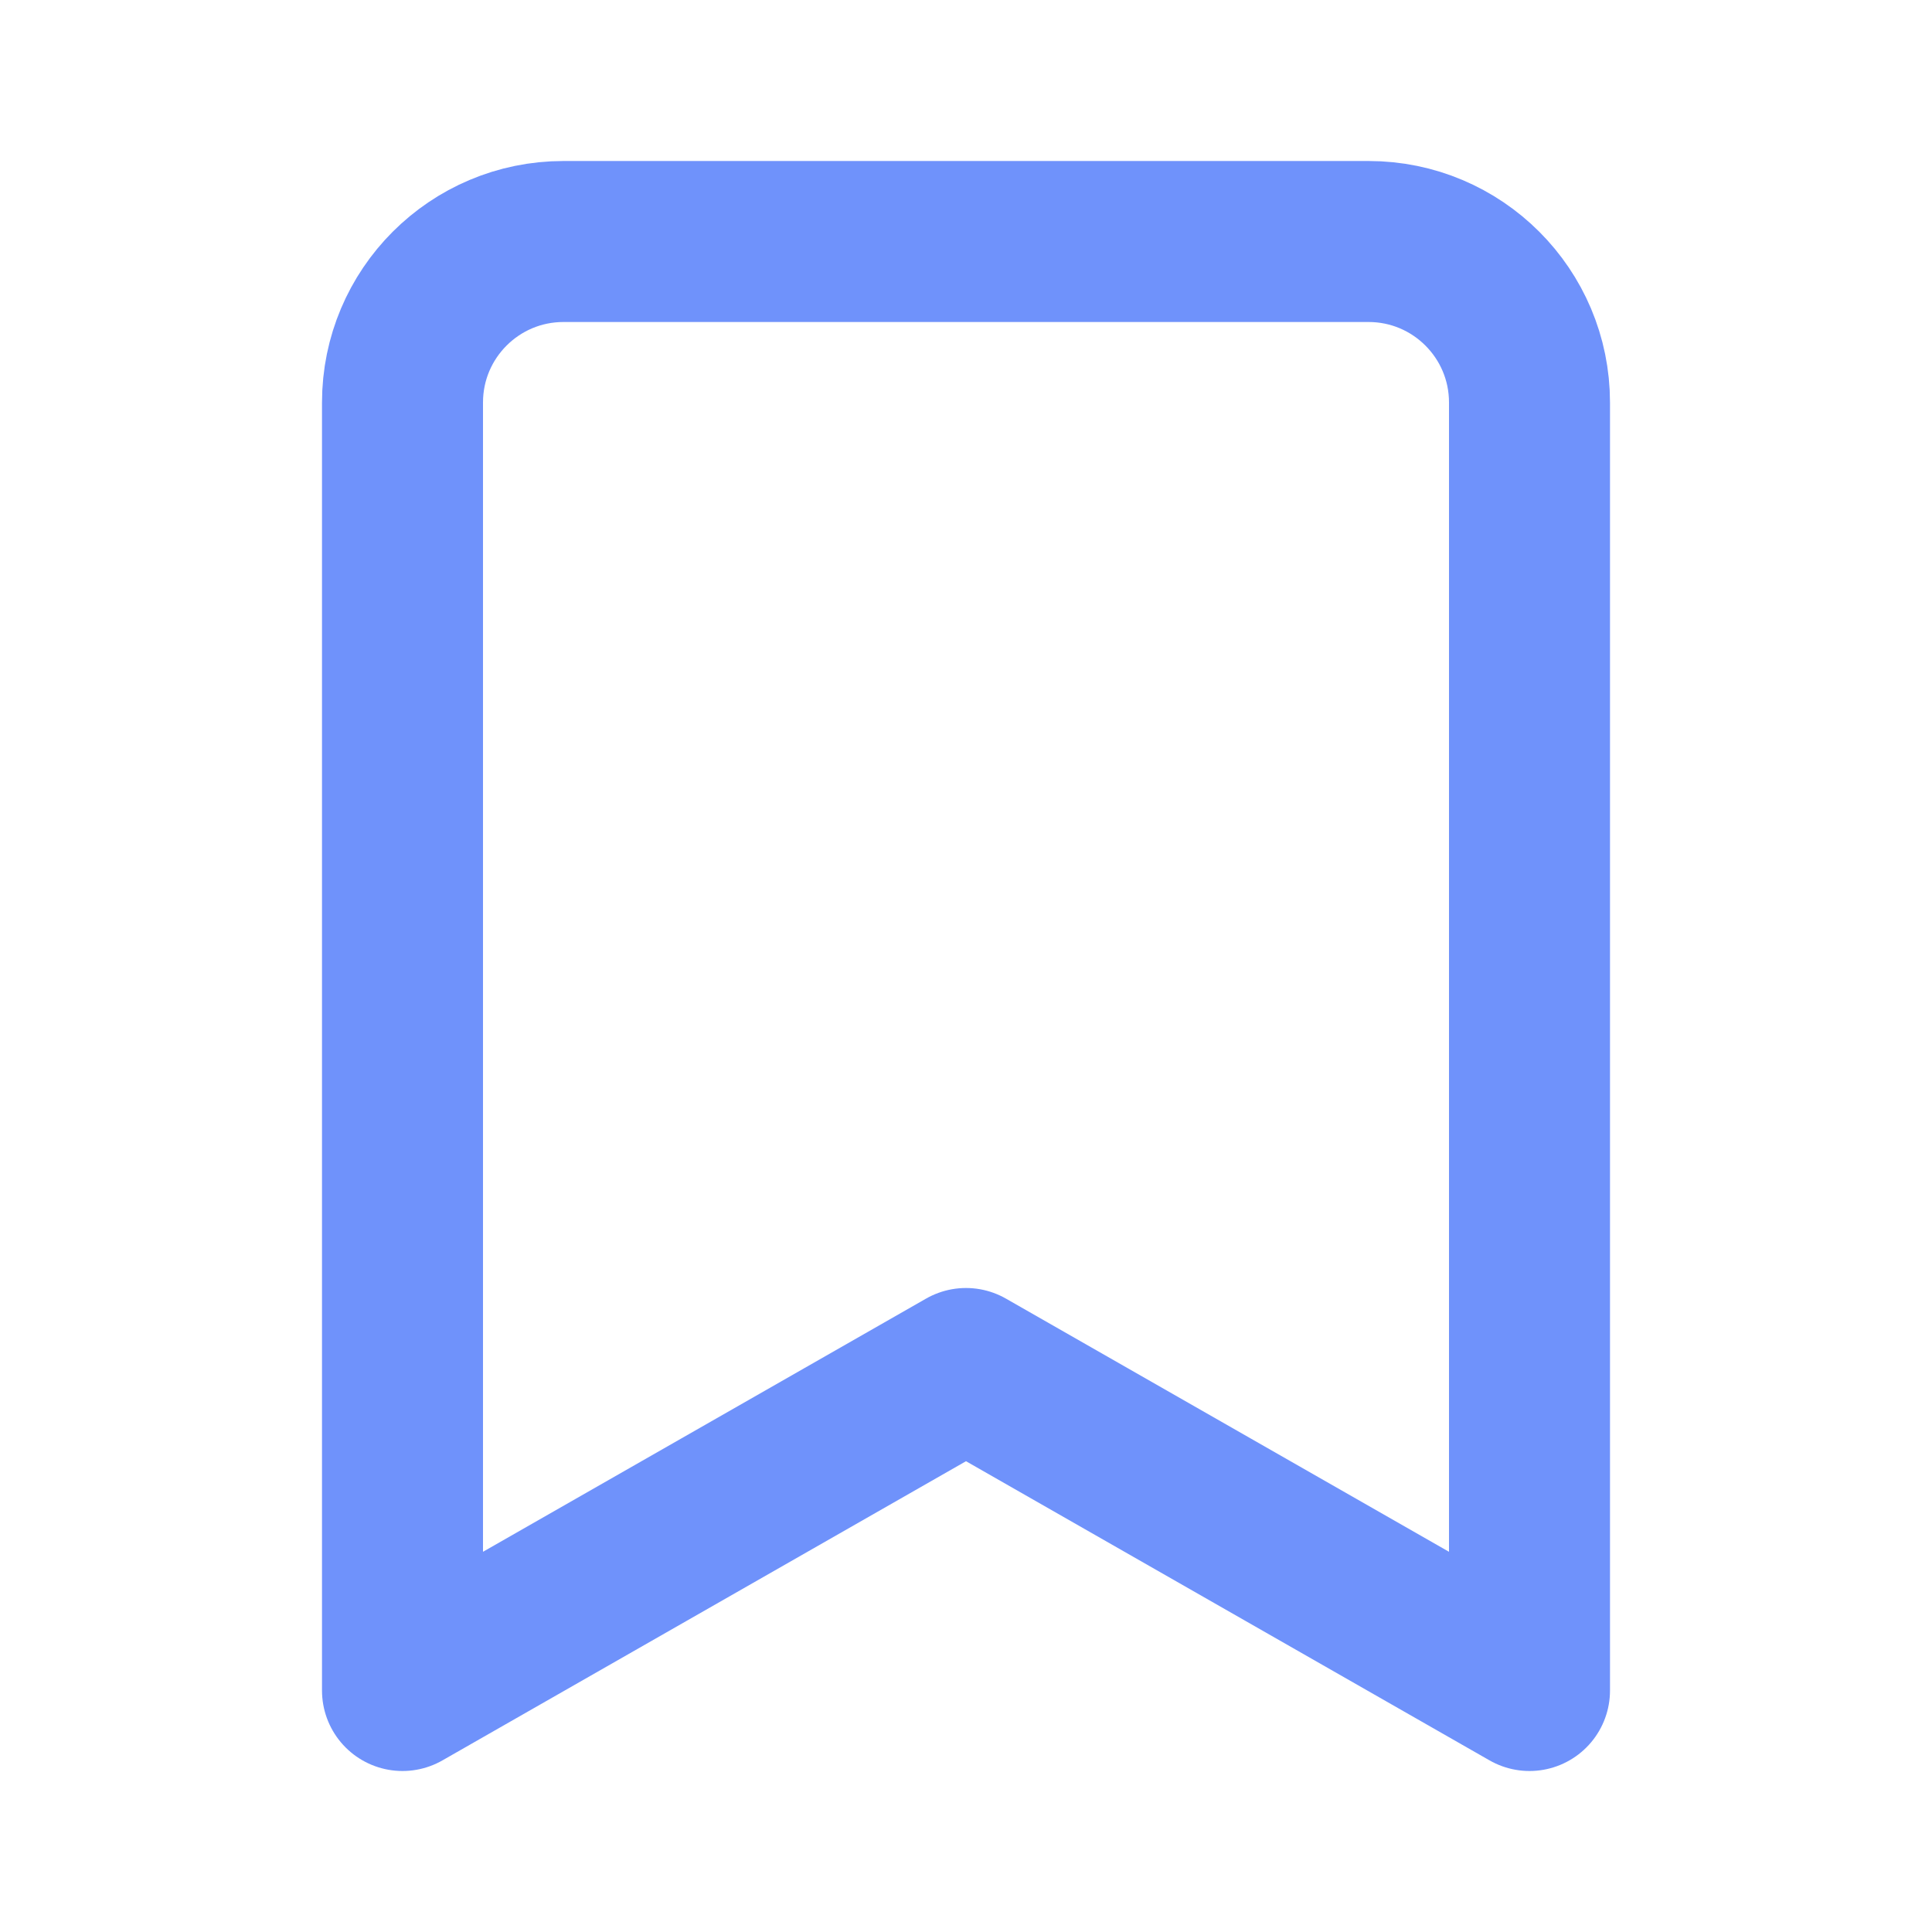
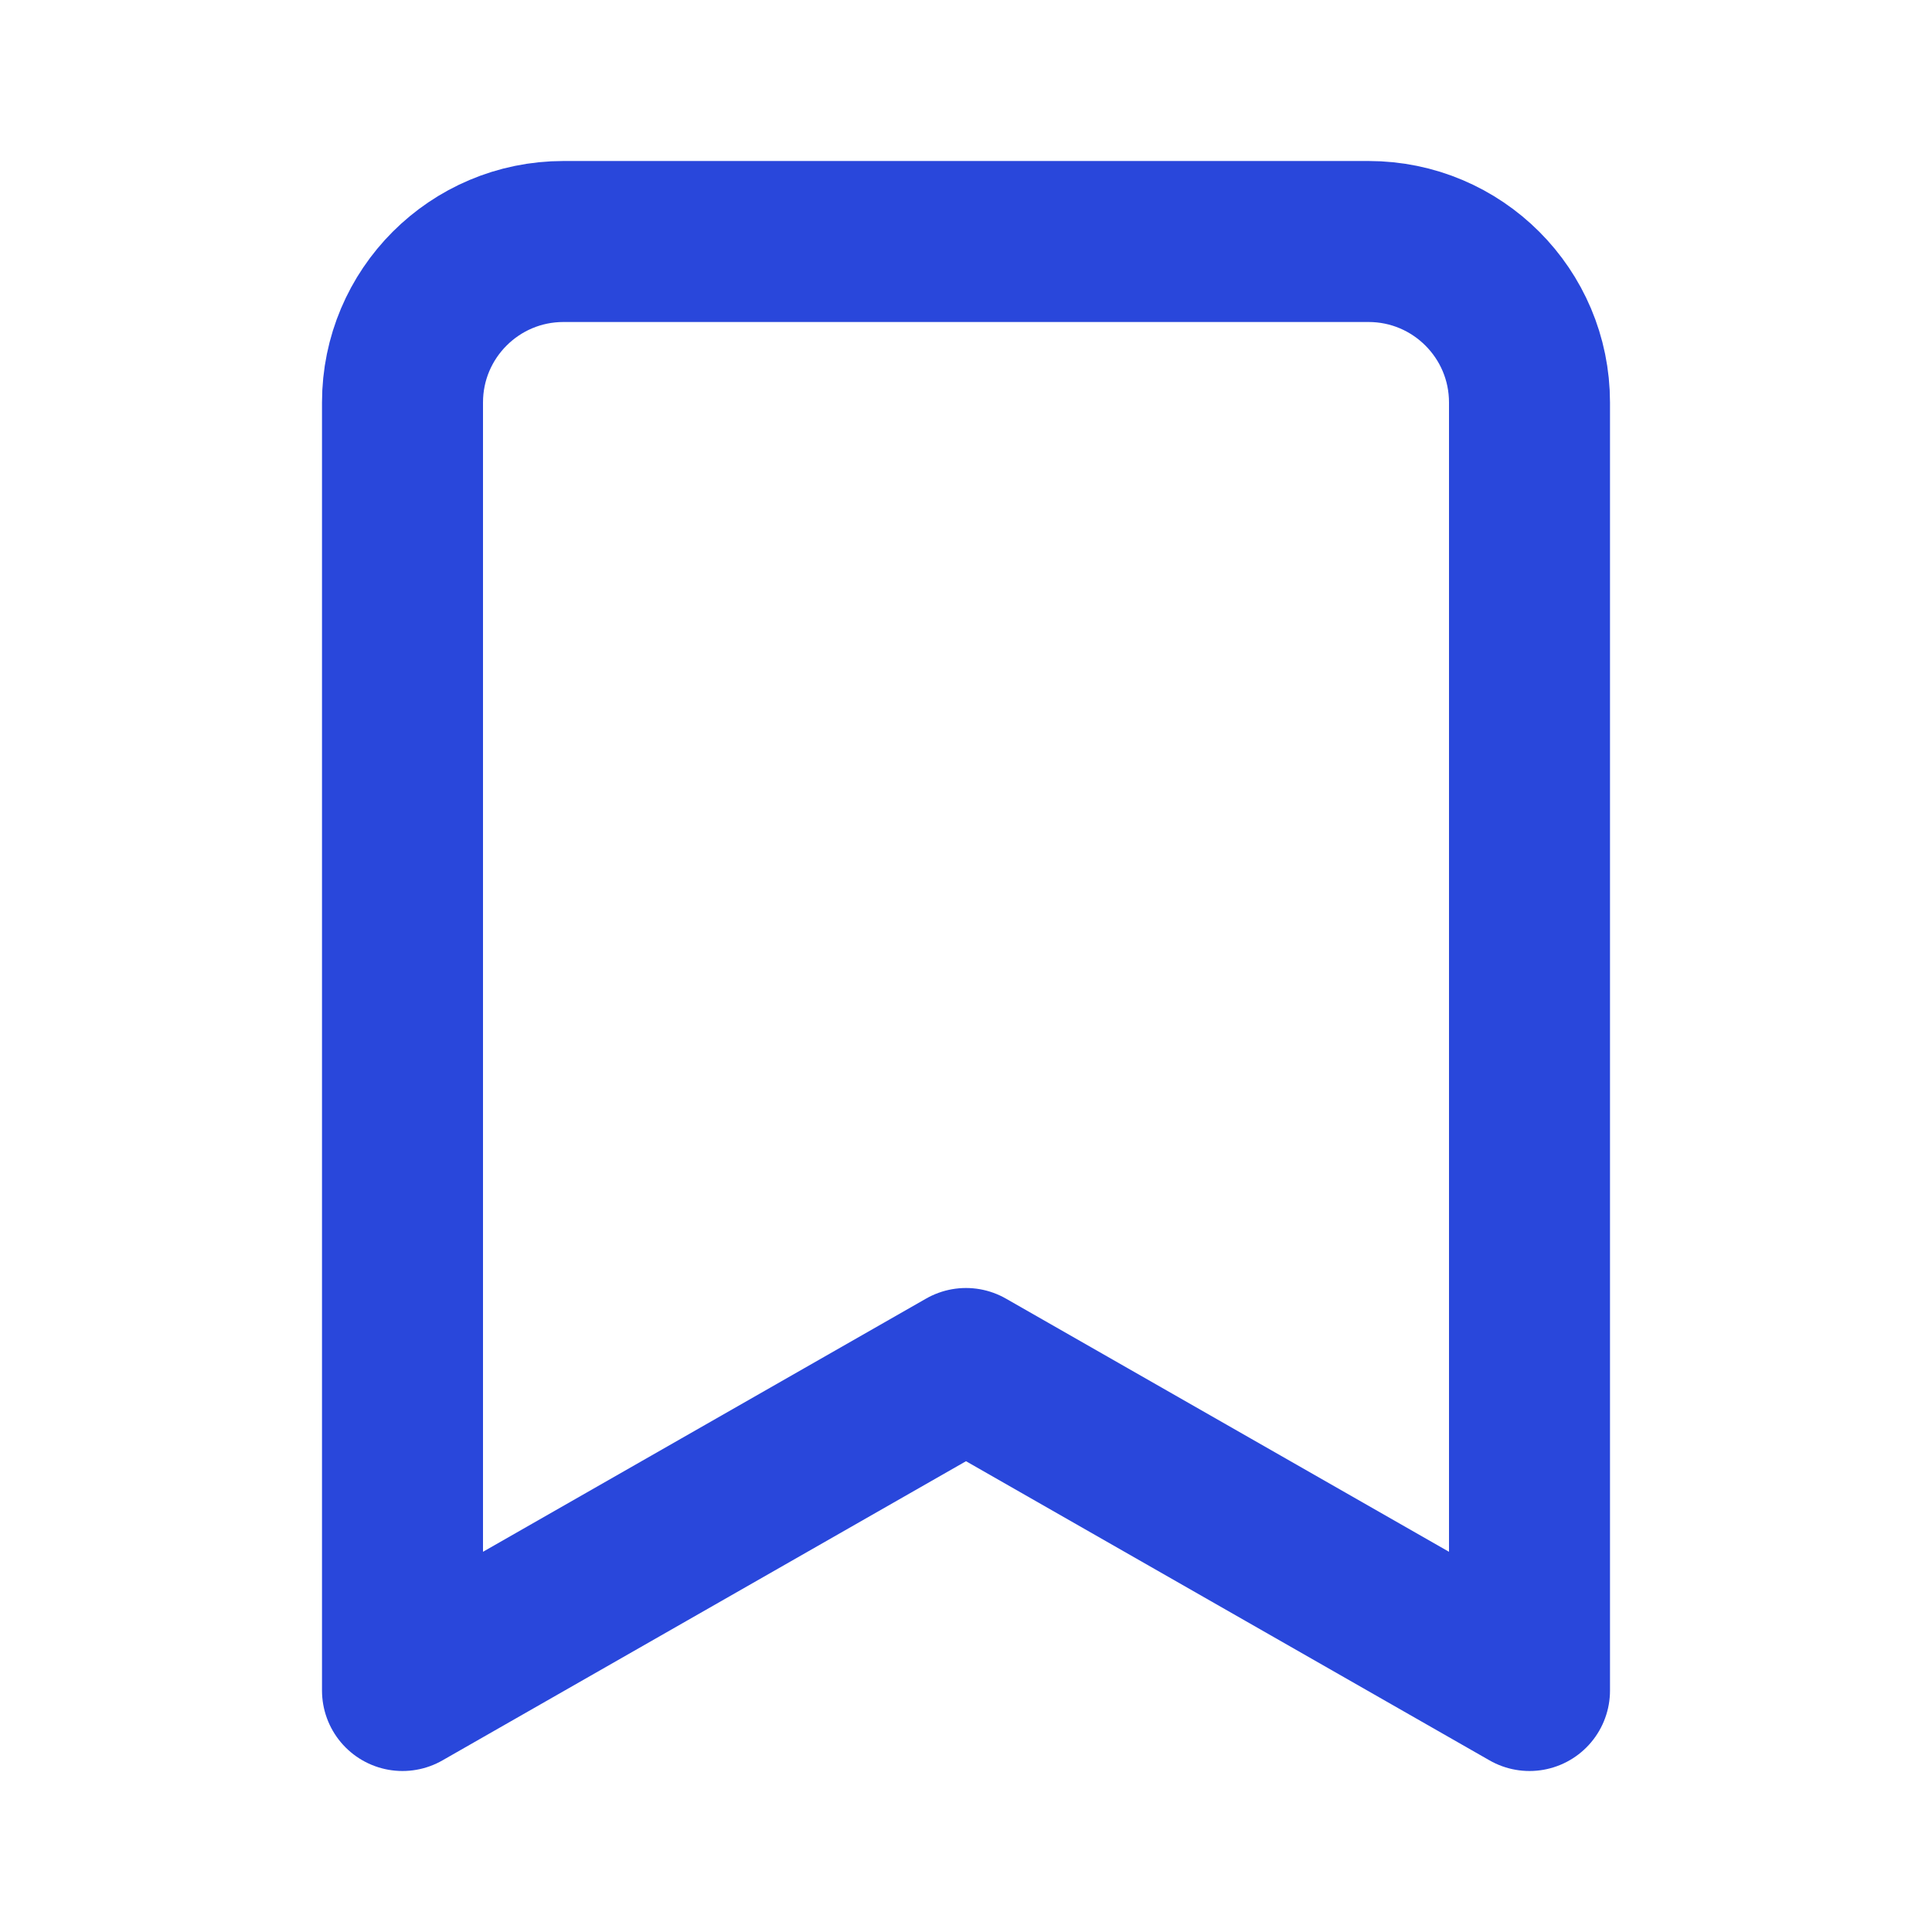
- <svg xmlns="http://www.w3.org/2000/svg" width="16" height="16" viewBox="0 0 24 24" fill="none" stroke="#6f92fb" stroke-width="2" stroke-linecap="round" stroke-linejoin="round" class="lucide lucide-bookmark-icon lucide-bookmark">
+ <svg xmlns="http://www.w3.org/2000/svg" width="24" height="24" viewBox="0 0 24 24" fill="none" stroke="#2947db" stroke-width="2" stroke-linecap="round" stroke-linejoin="round" class="lucide lucide-bookmark-icon lucide-bookmark">
  <path d="m19 21-7-4-7 4V5a2 2 0 0 1 2-2h10a2 2 0 0 1 2 2v16z" />
</svg>
